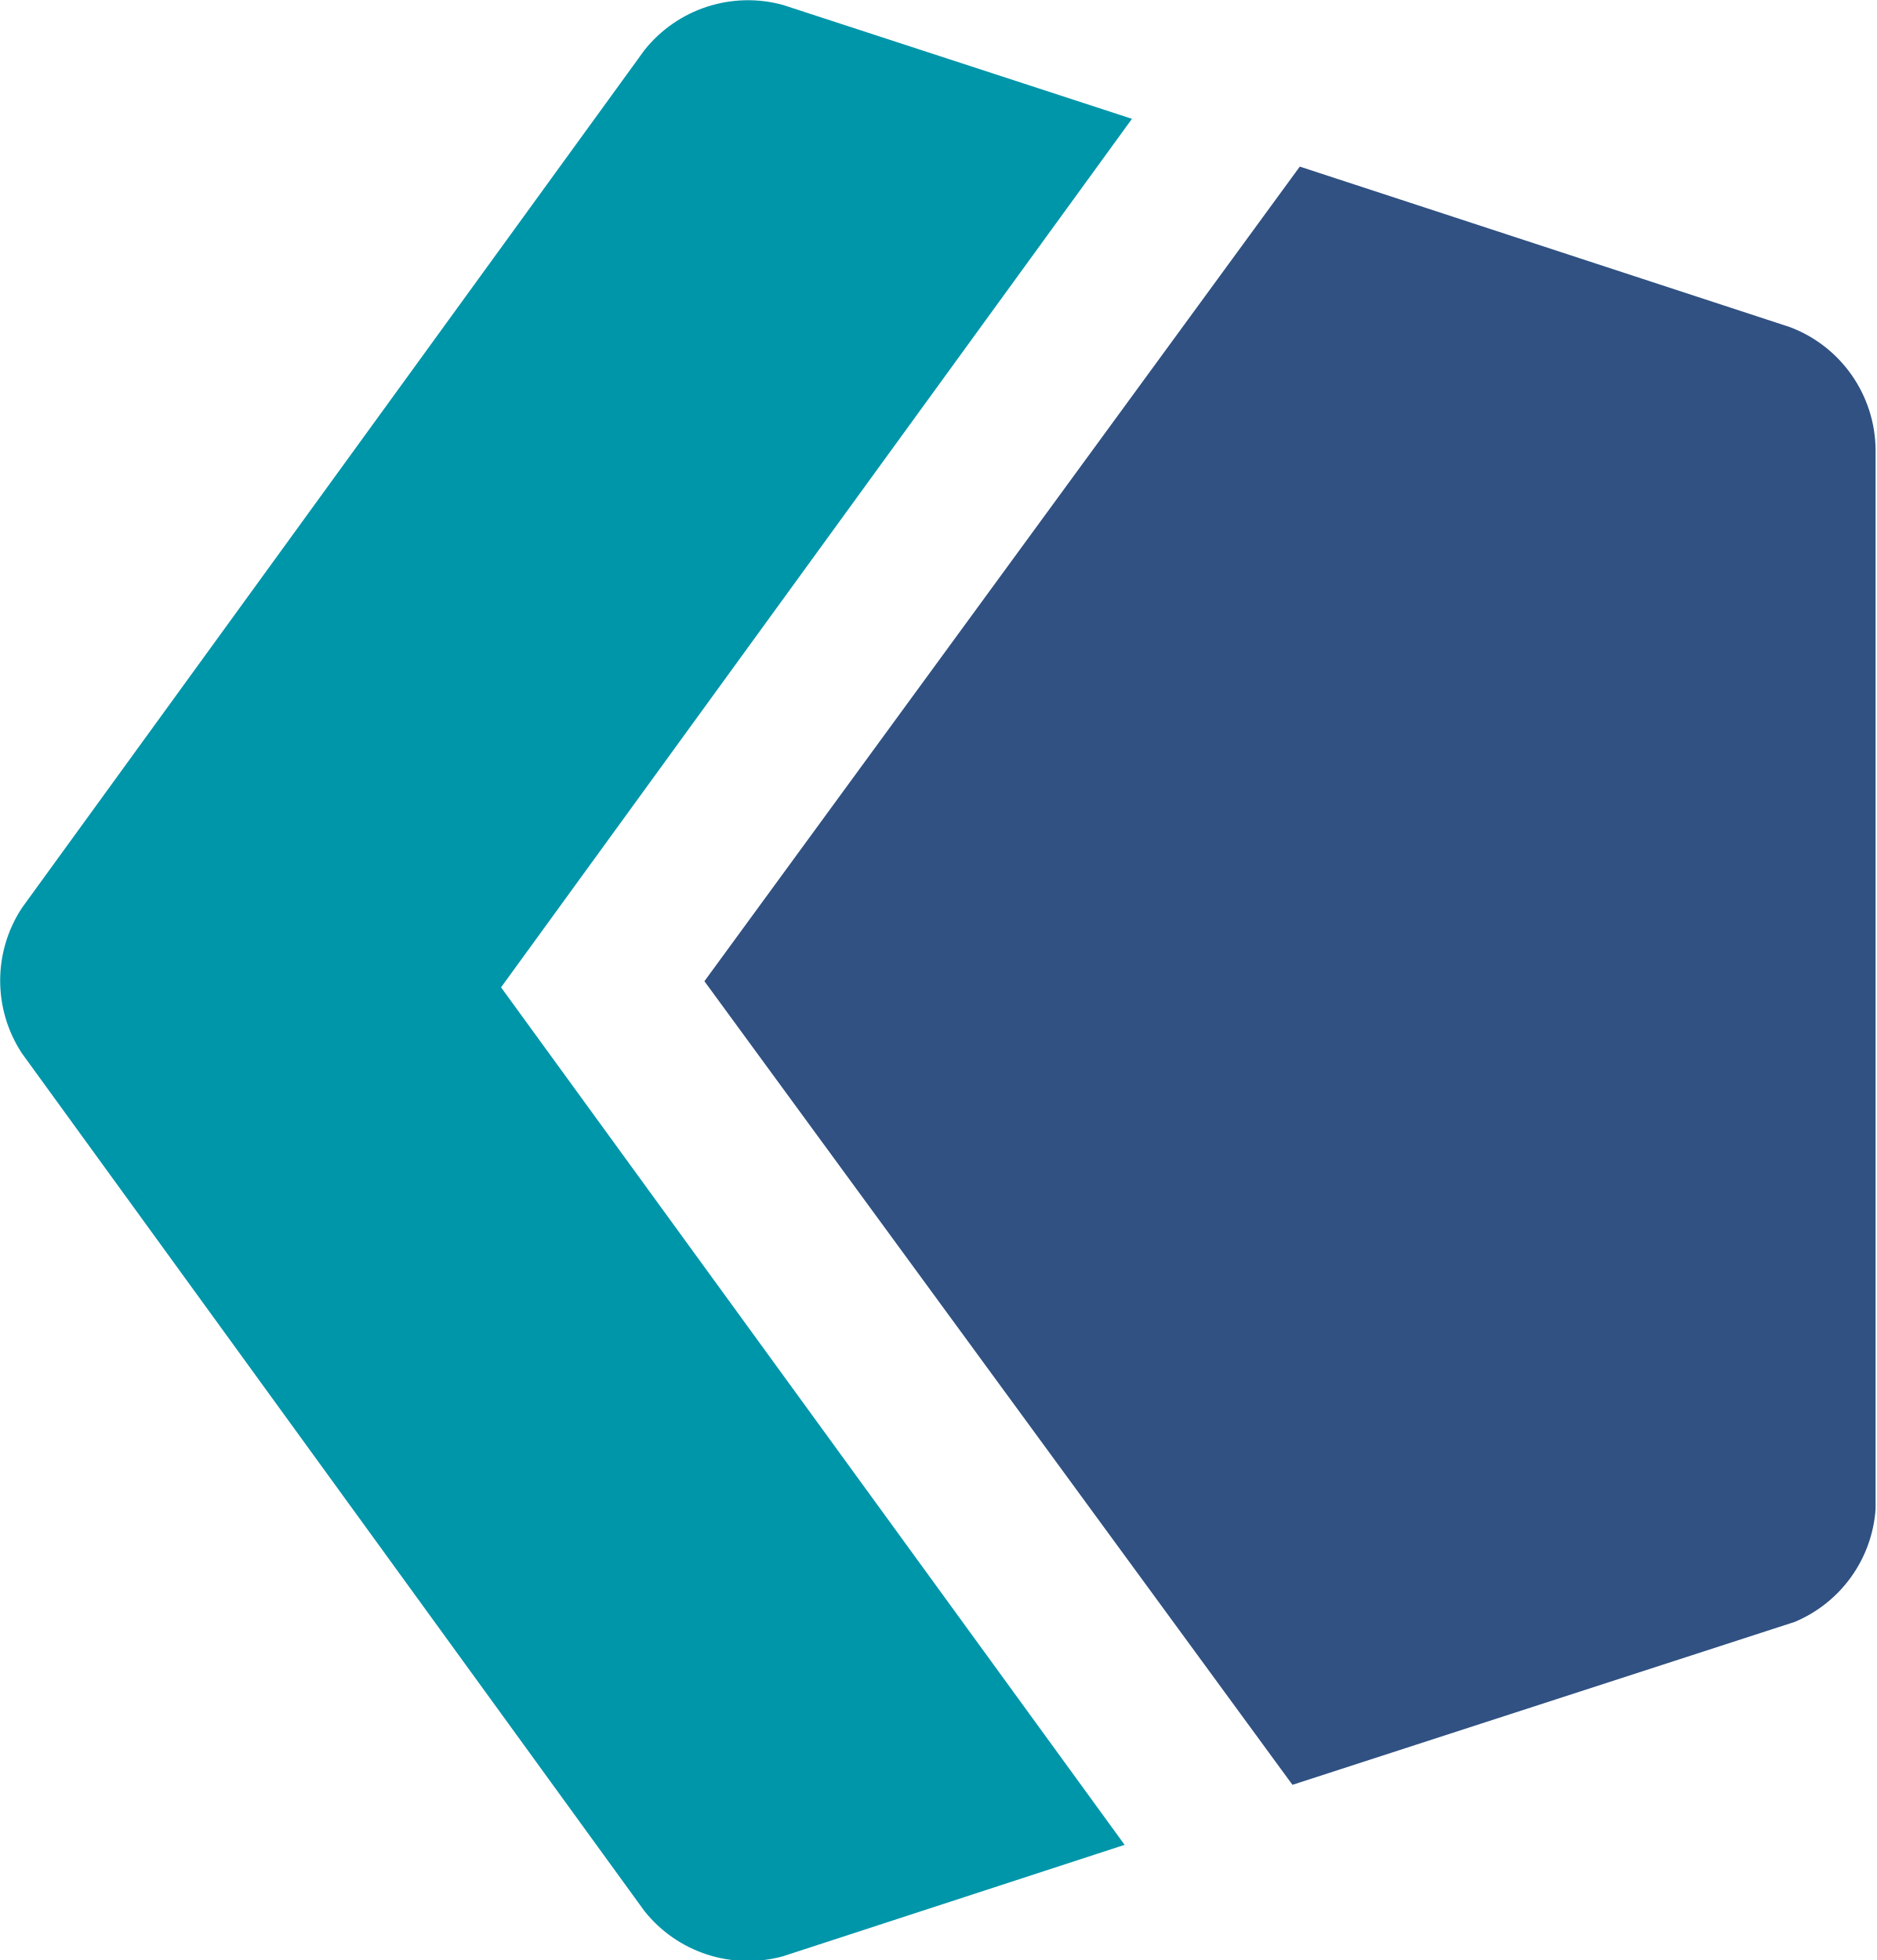
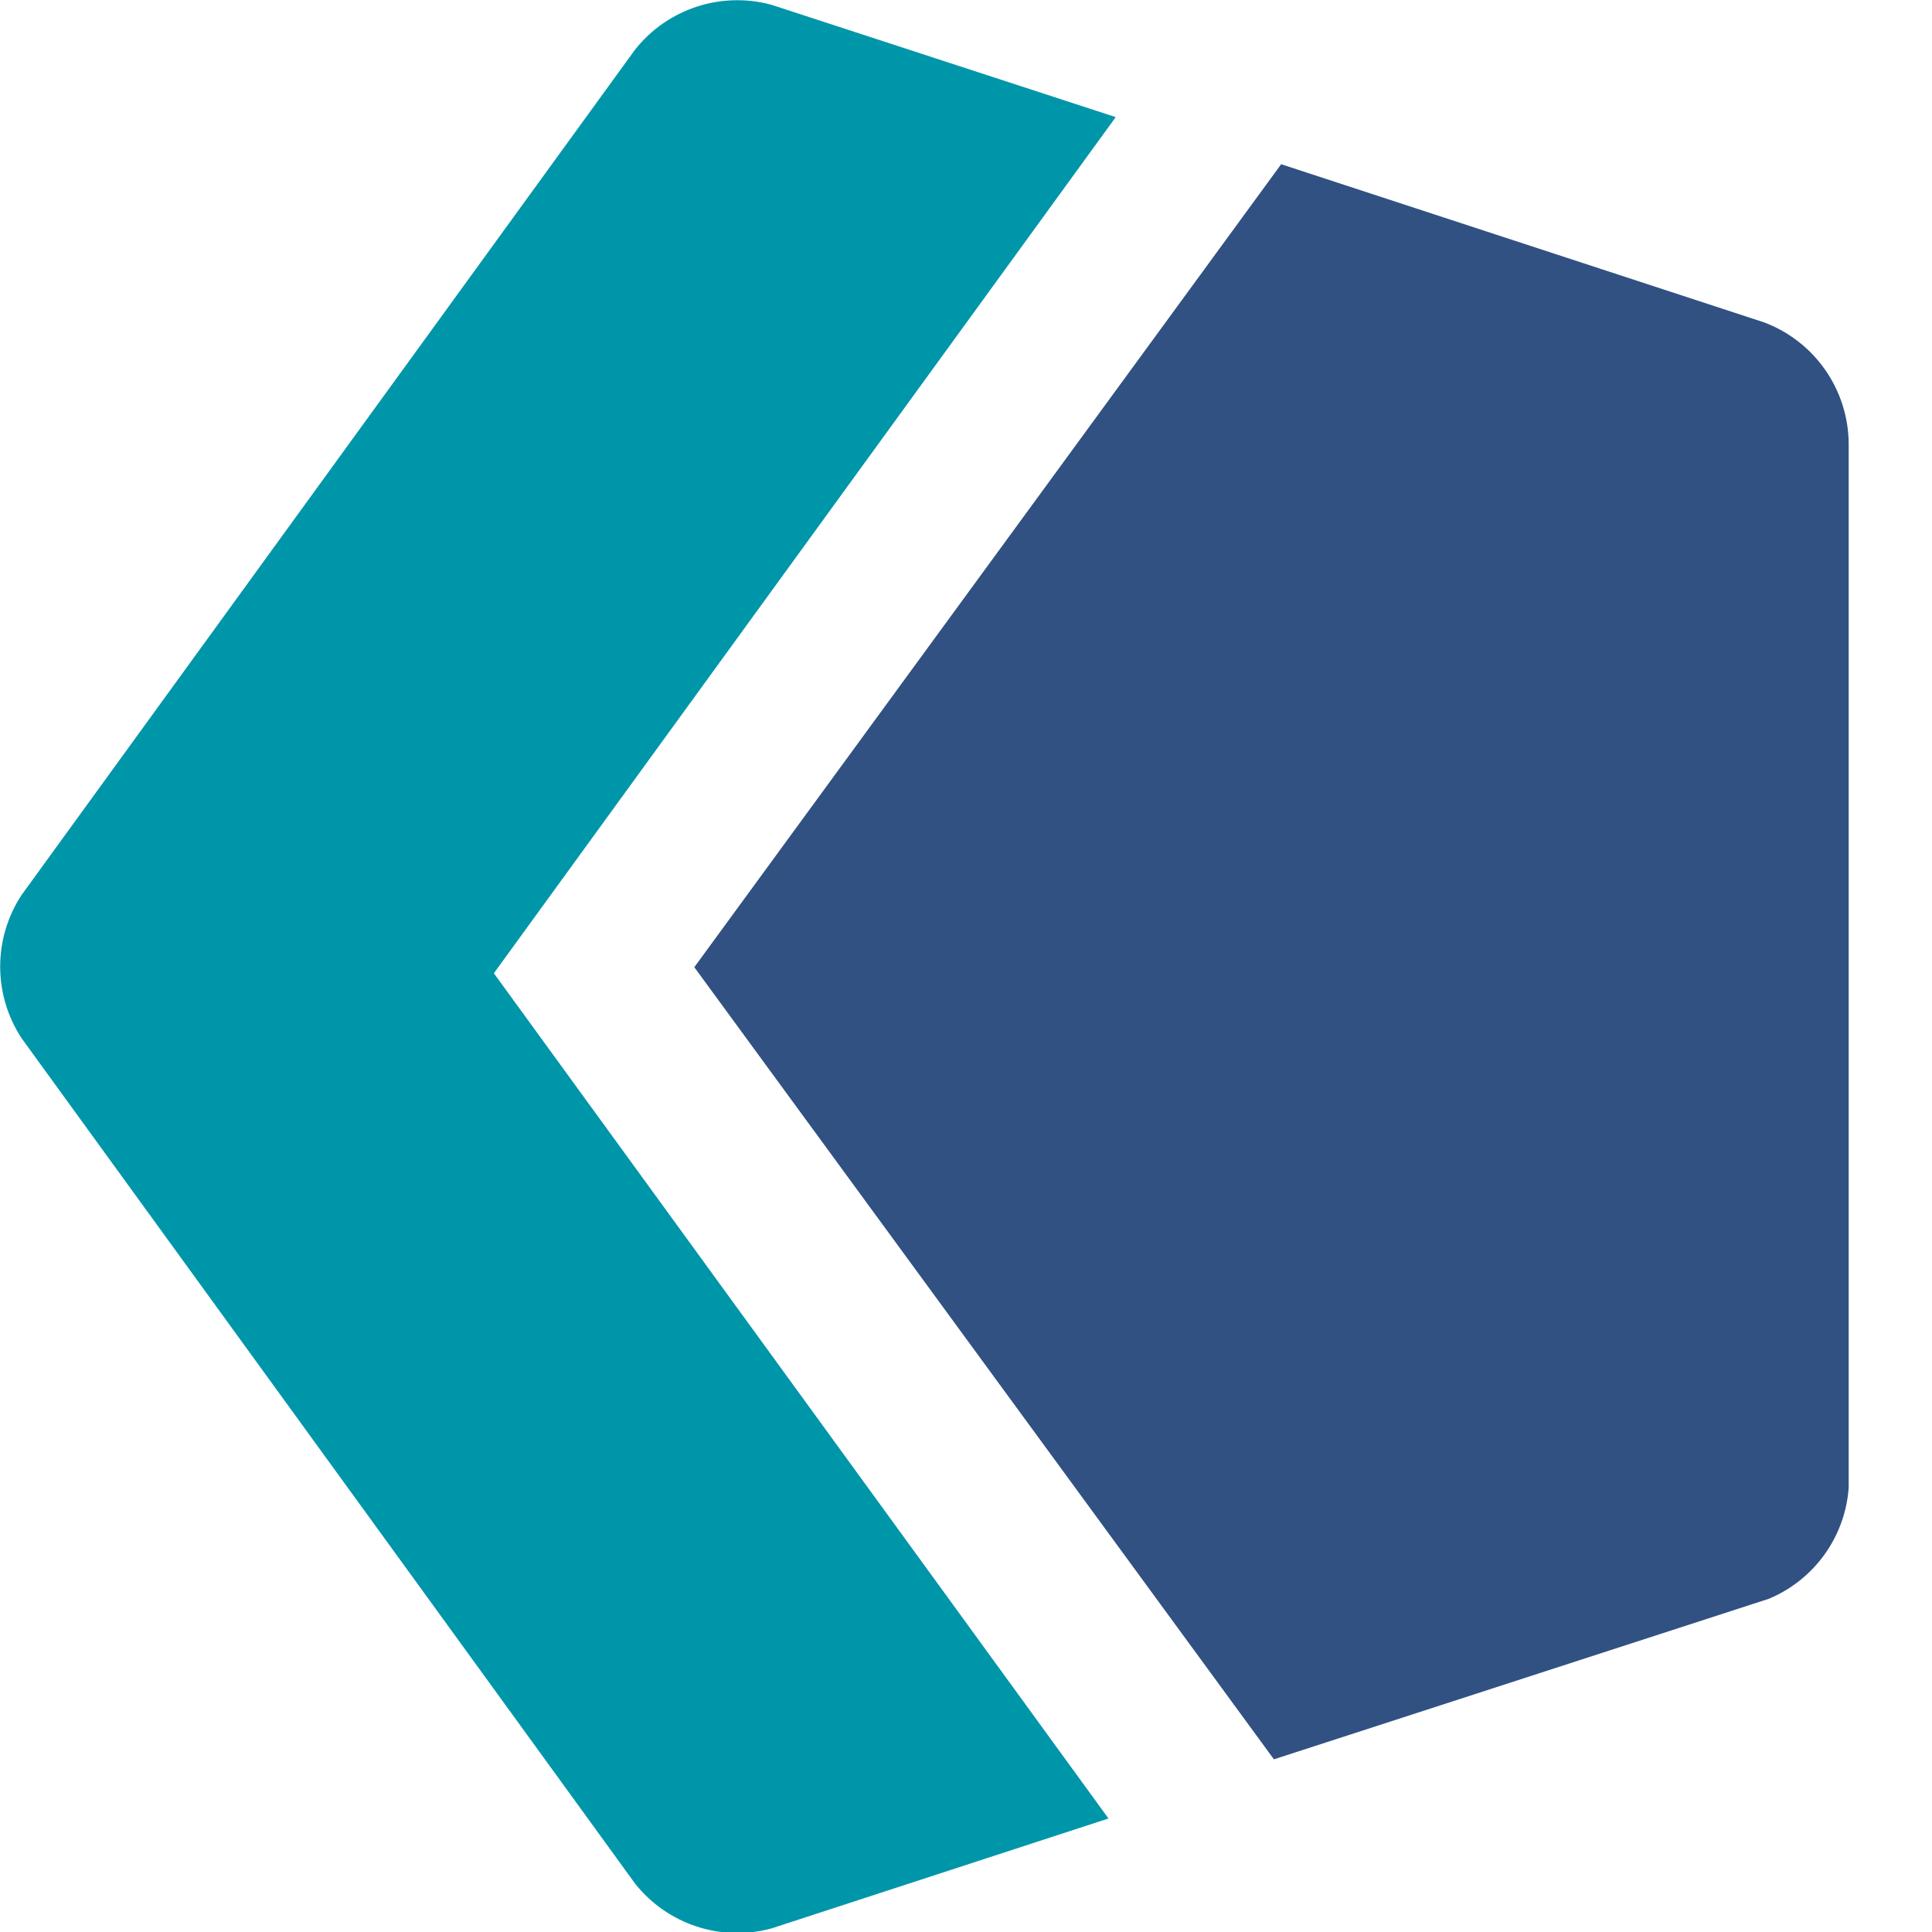
- <svg xmlns="http://www.w3.org/2000/svg" id="Layer_1" data-name="Layer 1" viewBox="0 0 15.32 16">
-   <defs>
-     <style>.cls-1{fill:#0096aa;}.cls-2{fill:#305182;}</style>
-   </defs>
-   <path class="cls-1" d="M293.26,272.36l-2.85-.93a1.08,1.08,0,0,0-1.13.37l-5.08,7a1.08,1.08,0,0,0,0,1.19l5.08,7a1.08,1.08,0,0,0,1.13.37l2.79-.91-5.09-7Z" transform="translate(-284.02 -271.39)" />
-   <path class="cls-2" d="M299.33,283.71v-8.65a1.08,1.08,0,0,0-.7-1l-4-1.31-4.86,6.65,4.8,6.56,4.1-1.33A1.08,1.08,0,0,0,299.33,283.71Z" transform="translate(-284.02 -271.39)" />
+ <svg xmlns="http://www.w3.org/2000/svg" width="16" height="16" viewBox="0 0 16 16">
+   <g fill="none">
+     <path fill="#0096AA" d="M9.24,0.97 L6.39,0.04 C5.973,-0.074 5.529,0.072 5.26,0.41 L0.18,7.41 C-0.058,7.771 -0.058,8.239 0.18,8.6 L5.26,15.6 C5.529,15.938 5.973,16.084 6.39,15.97 L9.18,15.06 L4.09,8.06 L9.24,0.97 Z" />
+     <path fill="#305182" d="M15.31,12.32 L15.31,3.67 C15.305,3.224 15.027,2.827 14.61,2.67 L10.61,1.36 L5.75,8.01 L10.55,14.57 L14.65,13.24 C15.026,13.082 15.281,12.727 15.31,12.32 L15.31,12.32 Z" />
+   </g>
</svg>
